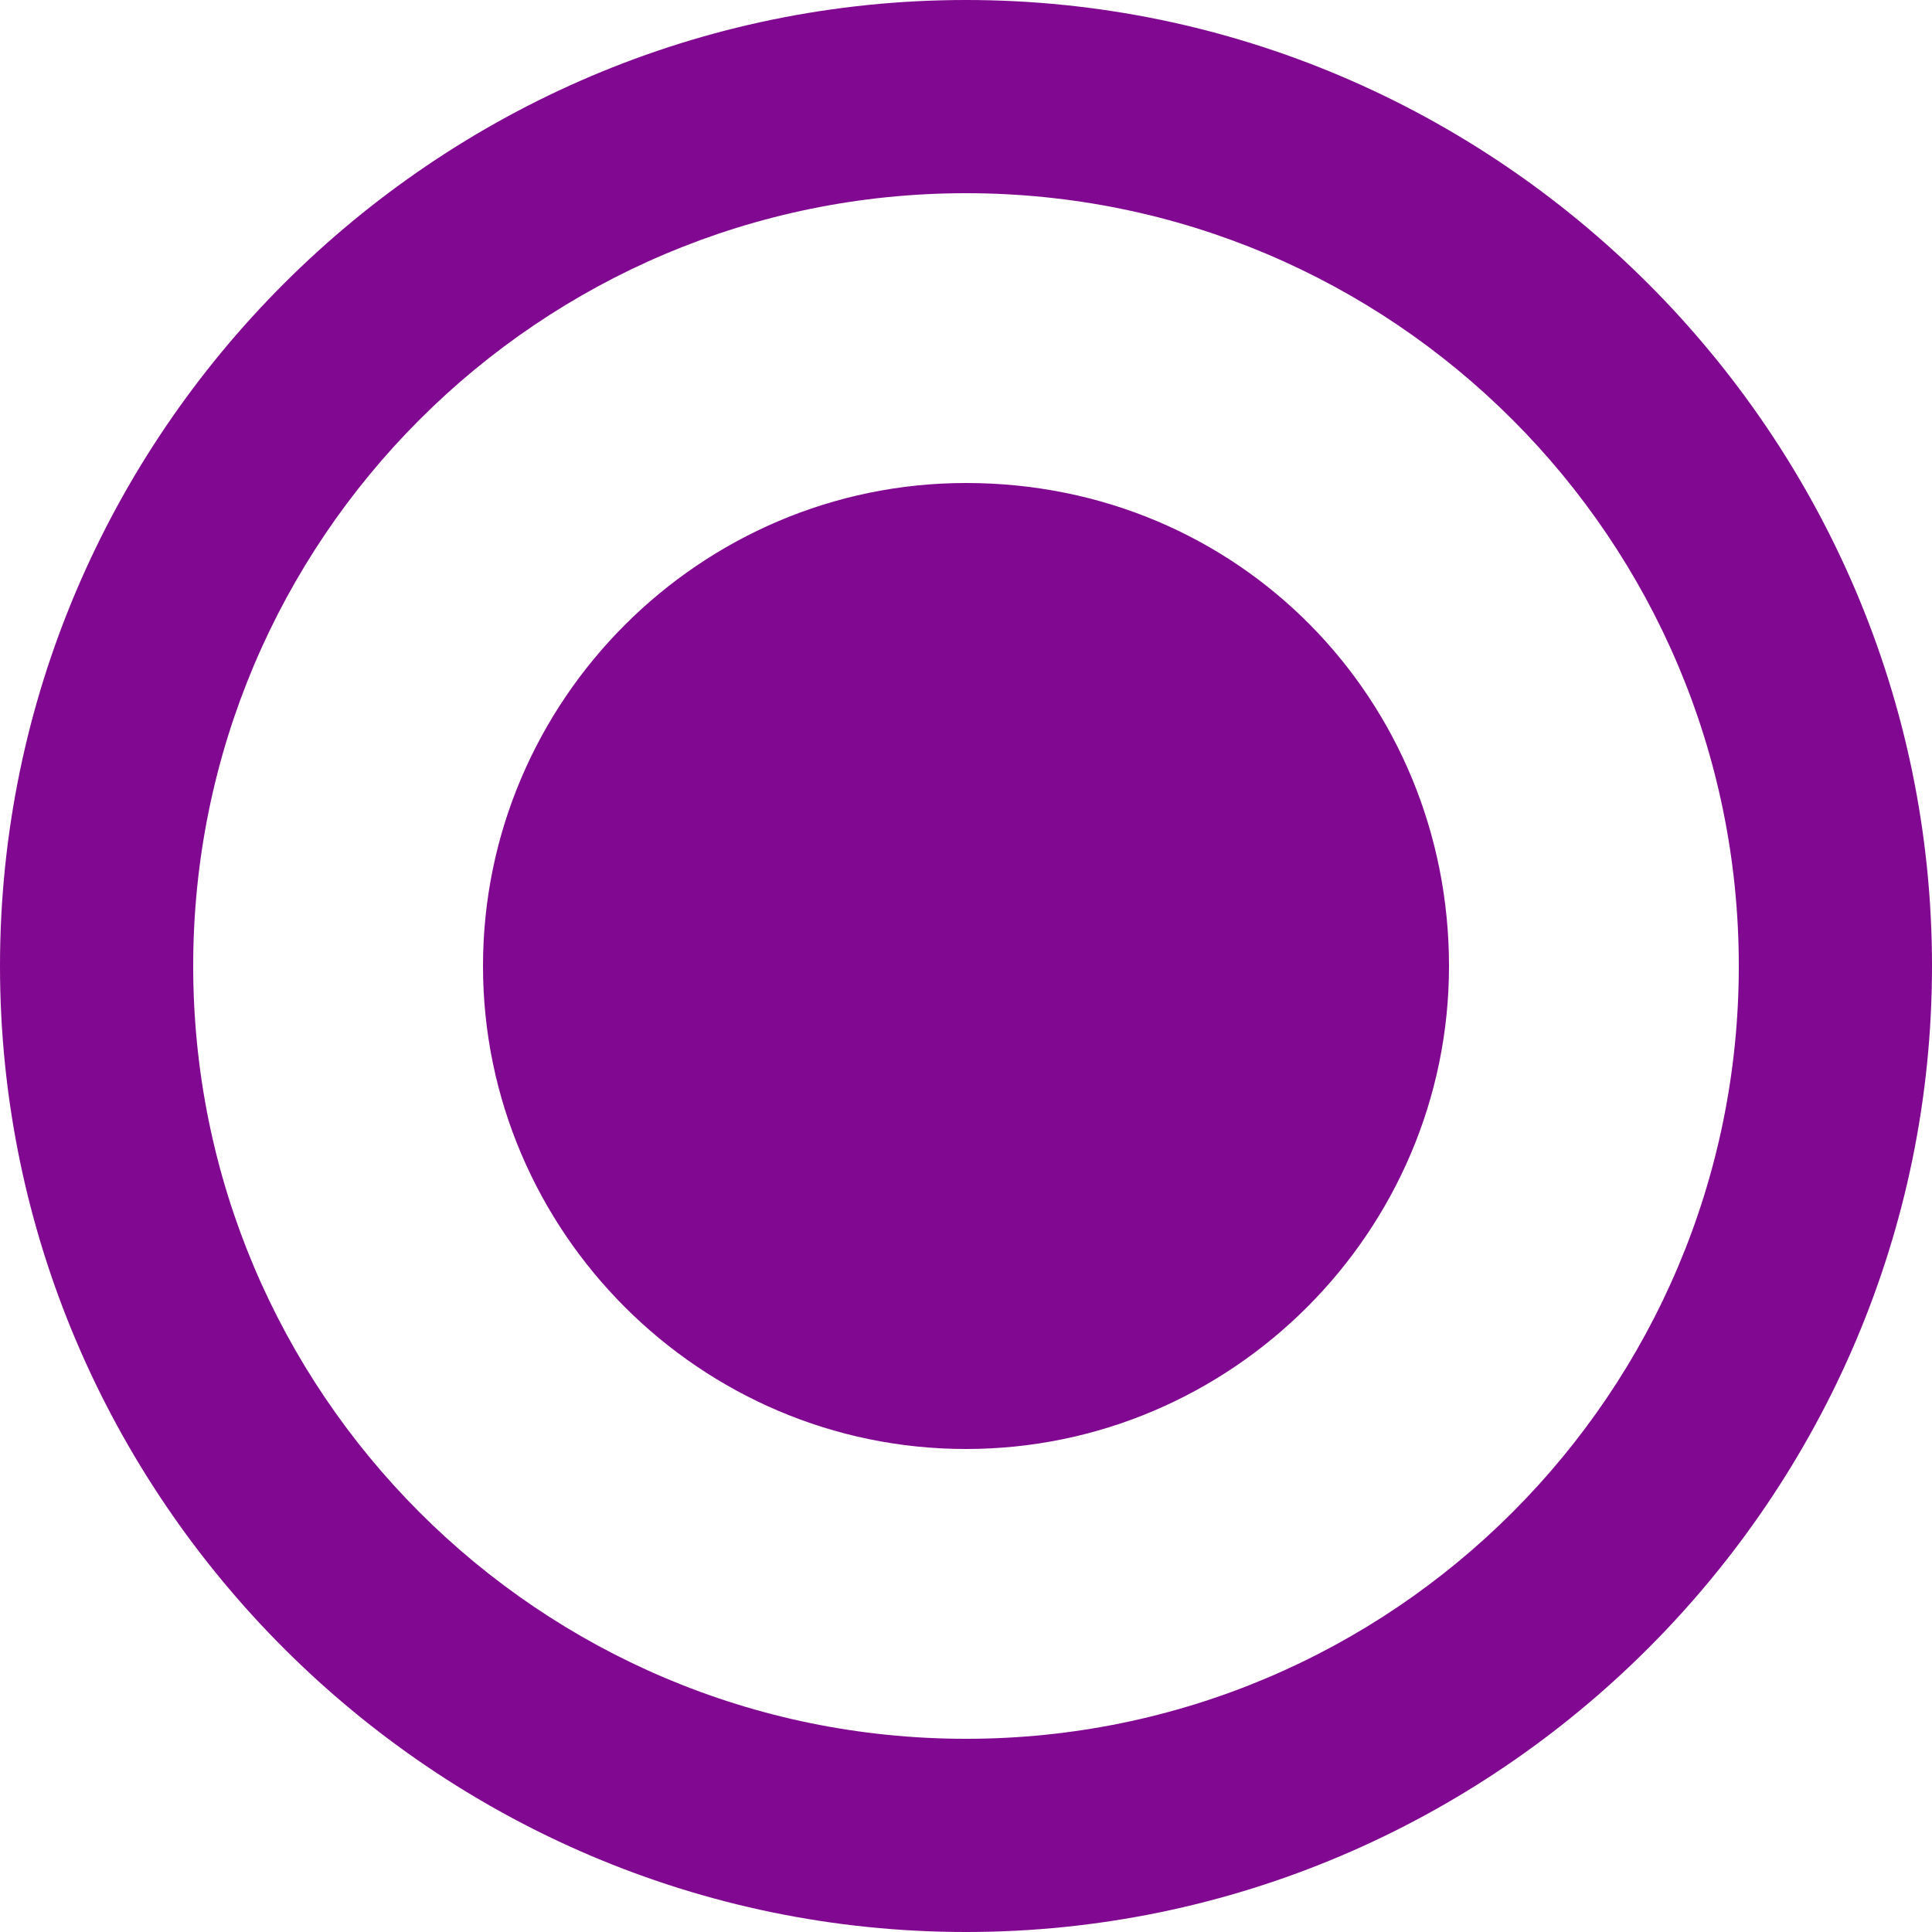
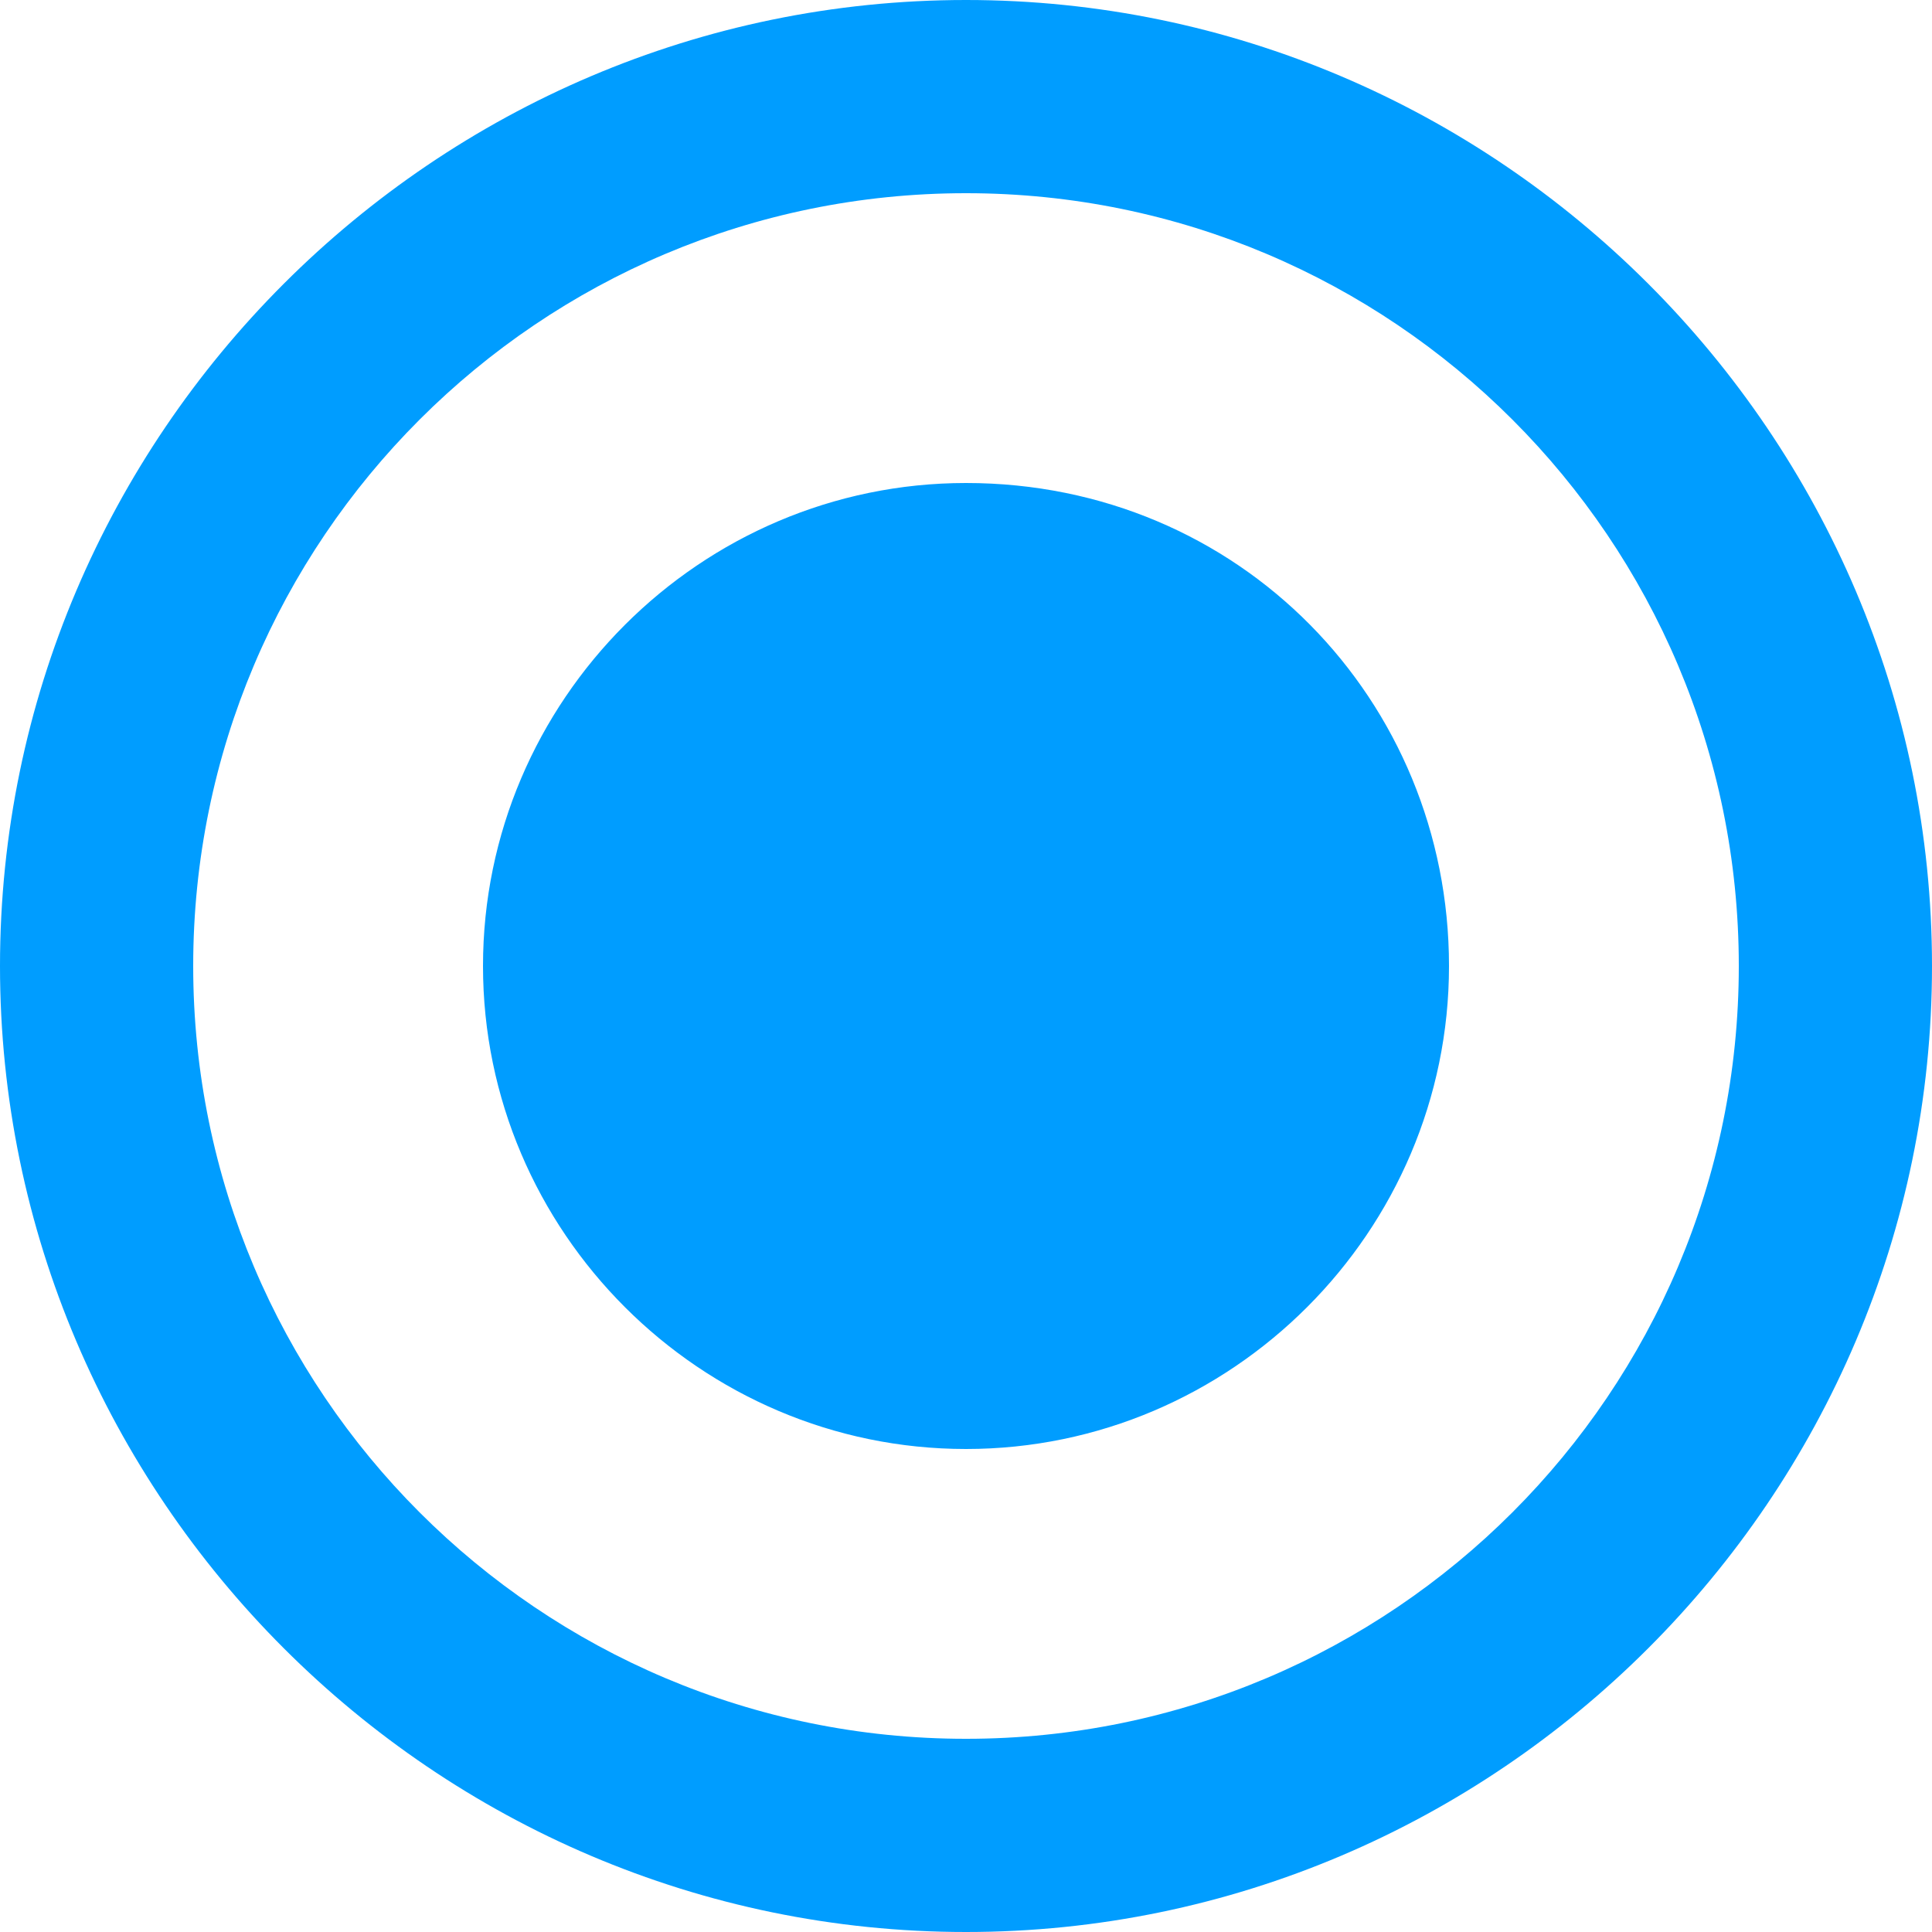
<svg xmlns="http://www.w3.org/2000/svg" version="1.1" id="svg8" x="0px" y="0px" viewBox="0 0 24 24" style="enable-background:new 0 0 24 24;" xml:space="preserve">
-   <style type="text/css">
- 	.st0{fill-rule:evenodd;clip-rule:evenodd;fill:#810890;}
+   <defs id="defs8" />
+   <style type="text/css" id="style2">
+ 	.st0{fill-rule:evenodd;clip-rule:evenodd;fill:#2EA1FF;}
</style>
  <g id="radiobttom_active" transform="translate(-508 -240)">
-     <path id="radio_on" class="st0" d="M520,246c-3.3,0-6,2.7-6,6s2.7,6,6,6s6-2.7,6-6S523.4,246,520,246L520,246z M520,240   c-6.6,0-12,5.4-12,12s5.4,12,12,12s12-5.4,12-12S526.6,240,520,240z M520,261.6c-5.3,0-9.6-4.3-9.6-9.6s4.3-9.6,9.6-9.6   s9.6,4.3,9.6,9.6C529.6,257.3,525.3,261.6,520,261.6z" />
+     <path id="radio_on" class="st0" d="M520,246c-3.3,0-6,2.7-6,6s2.7,6,6,6s6-2.7,6-6S523.4,246,520,246L520,246z M520,240   c-6.6,0-12,5.4-12,12s5.4,12,12,12s12-5.4,12-12S526.6,240,520,240z M520,261.6c-5.3,0-9.6-4.3-9.6-9.6s4.3-9.6,9.6-9.6   s9.6,4.3,9.6,9.6C529.6,257.3,525.3,261.6,520,261.6z" style="fill:#009dff;fill-opacity:1" />
  </g>
</svg>
